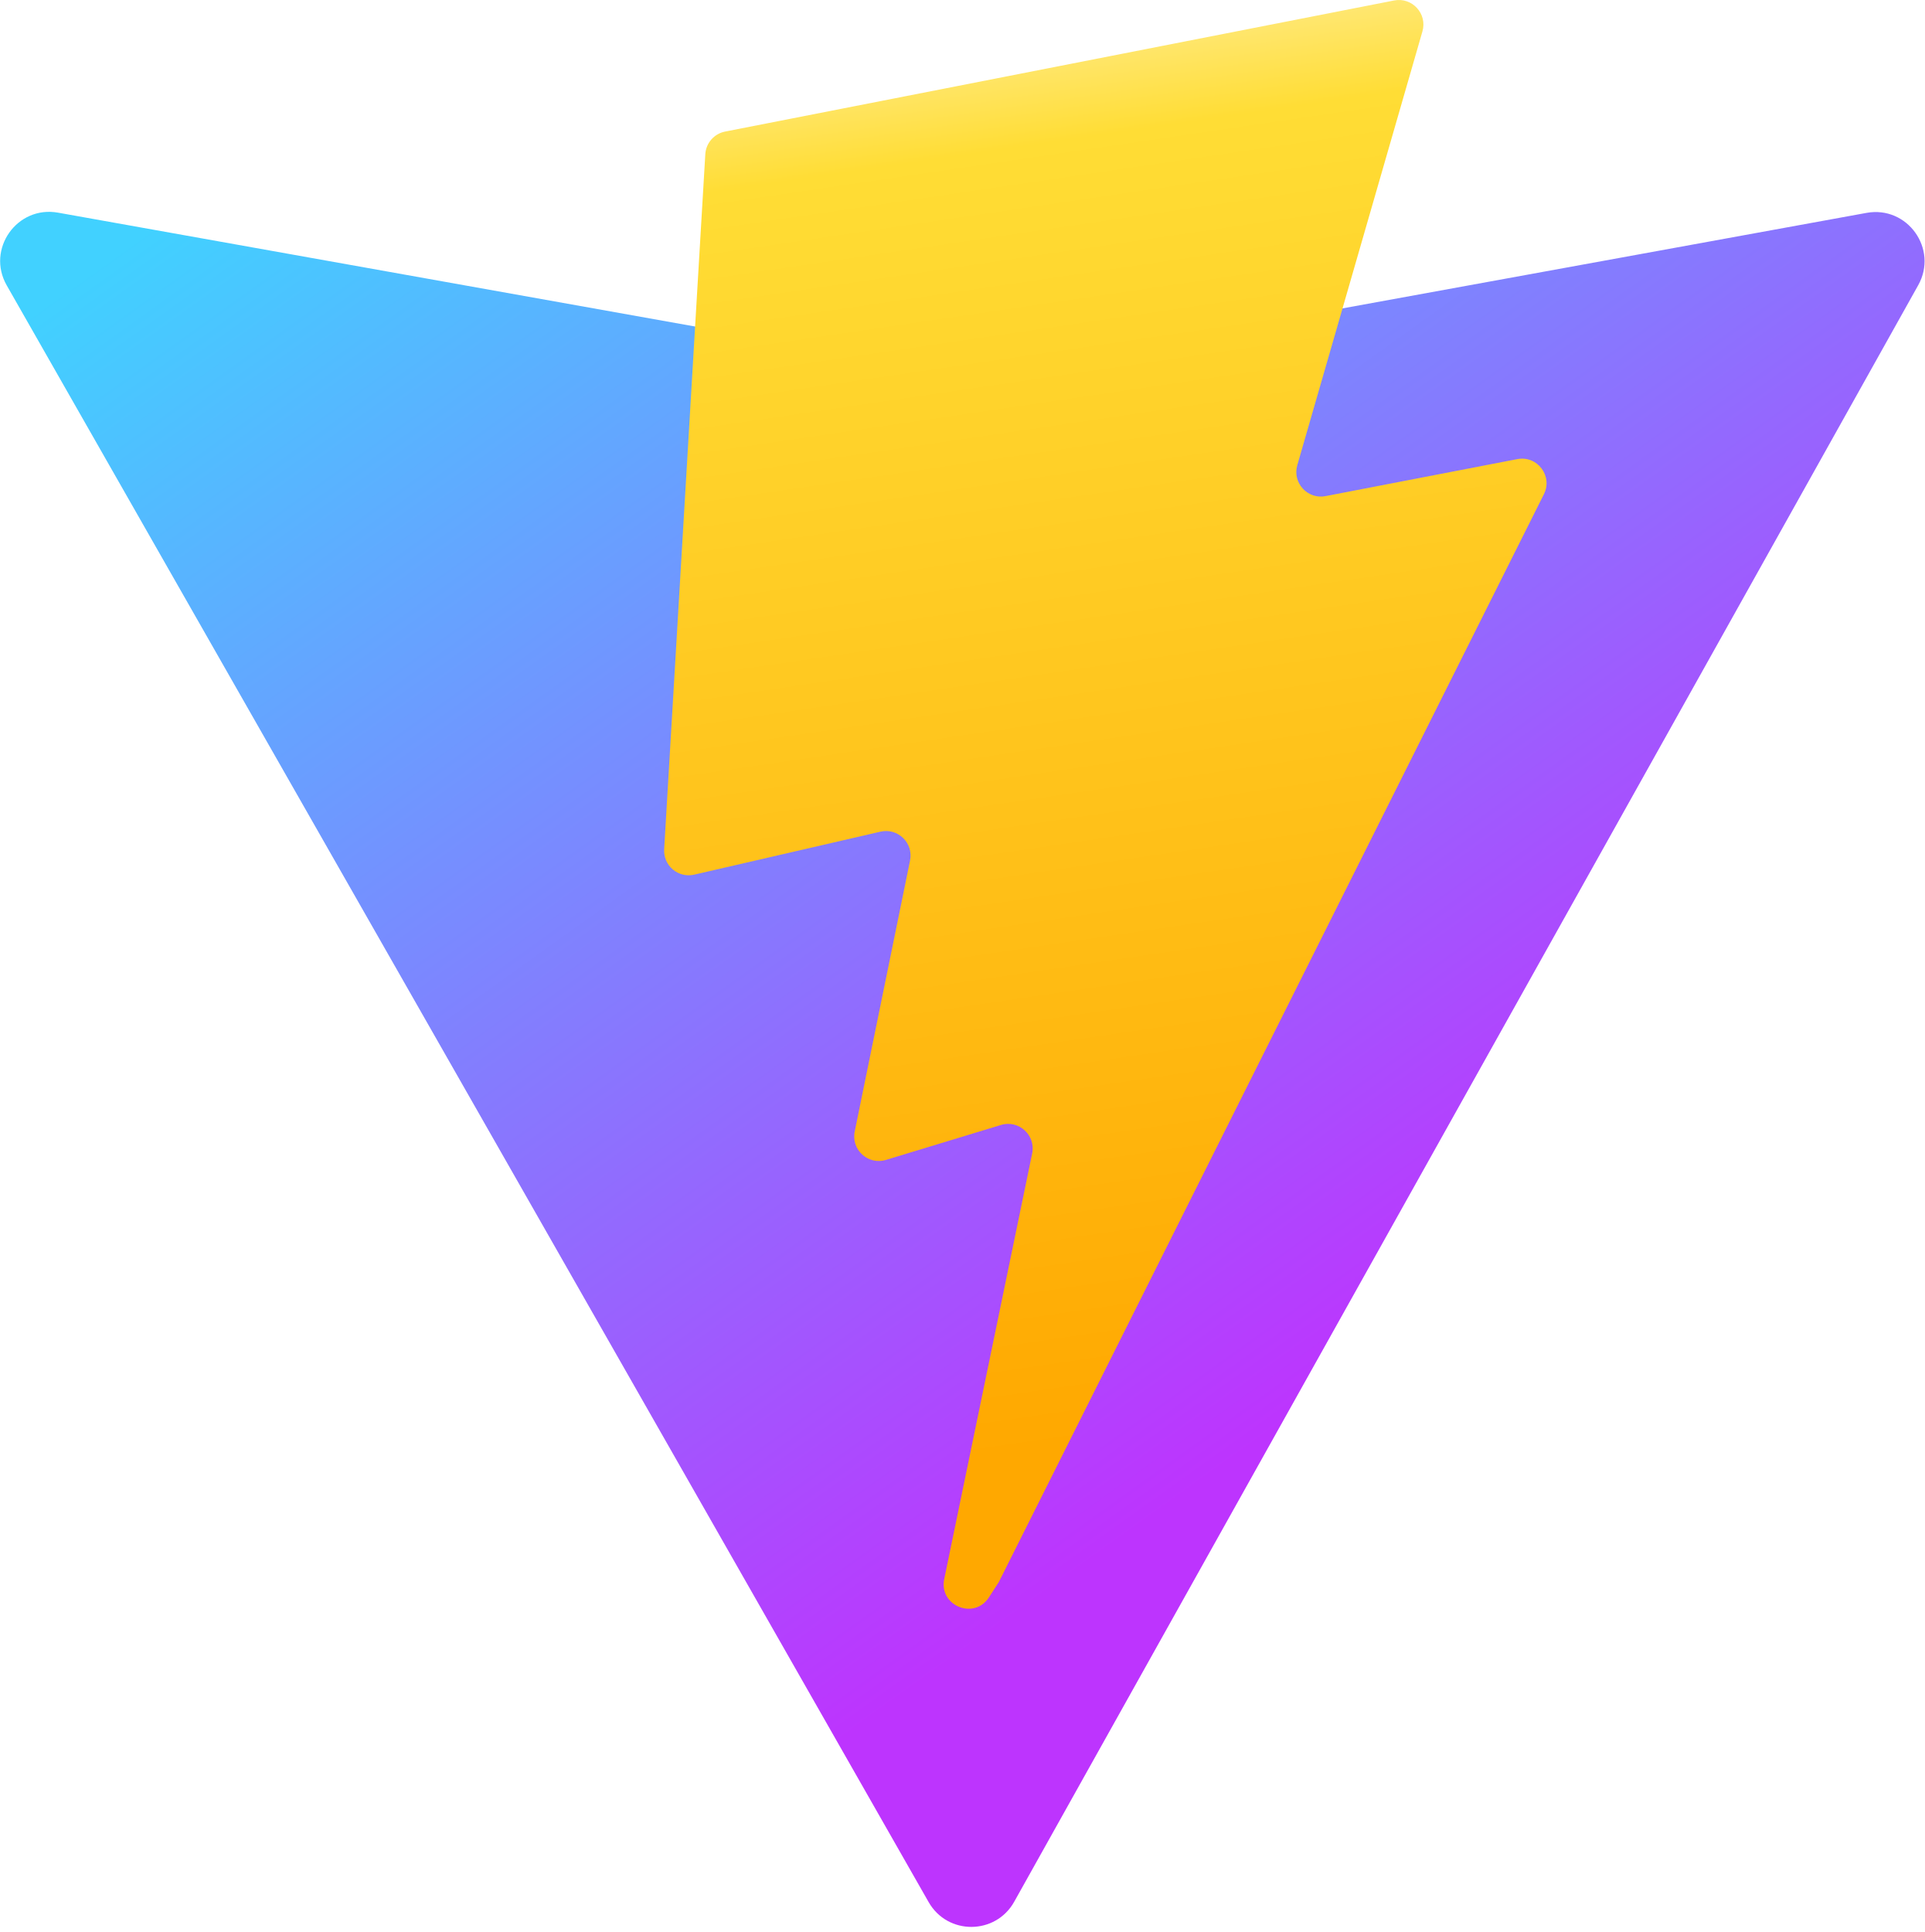
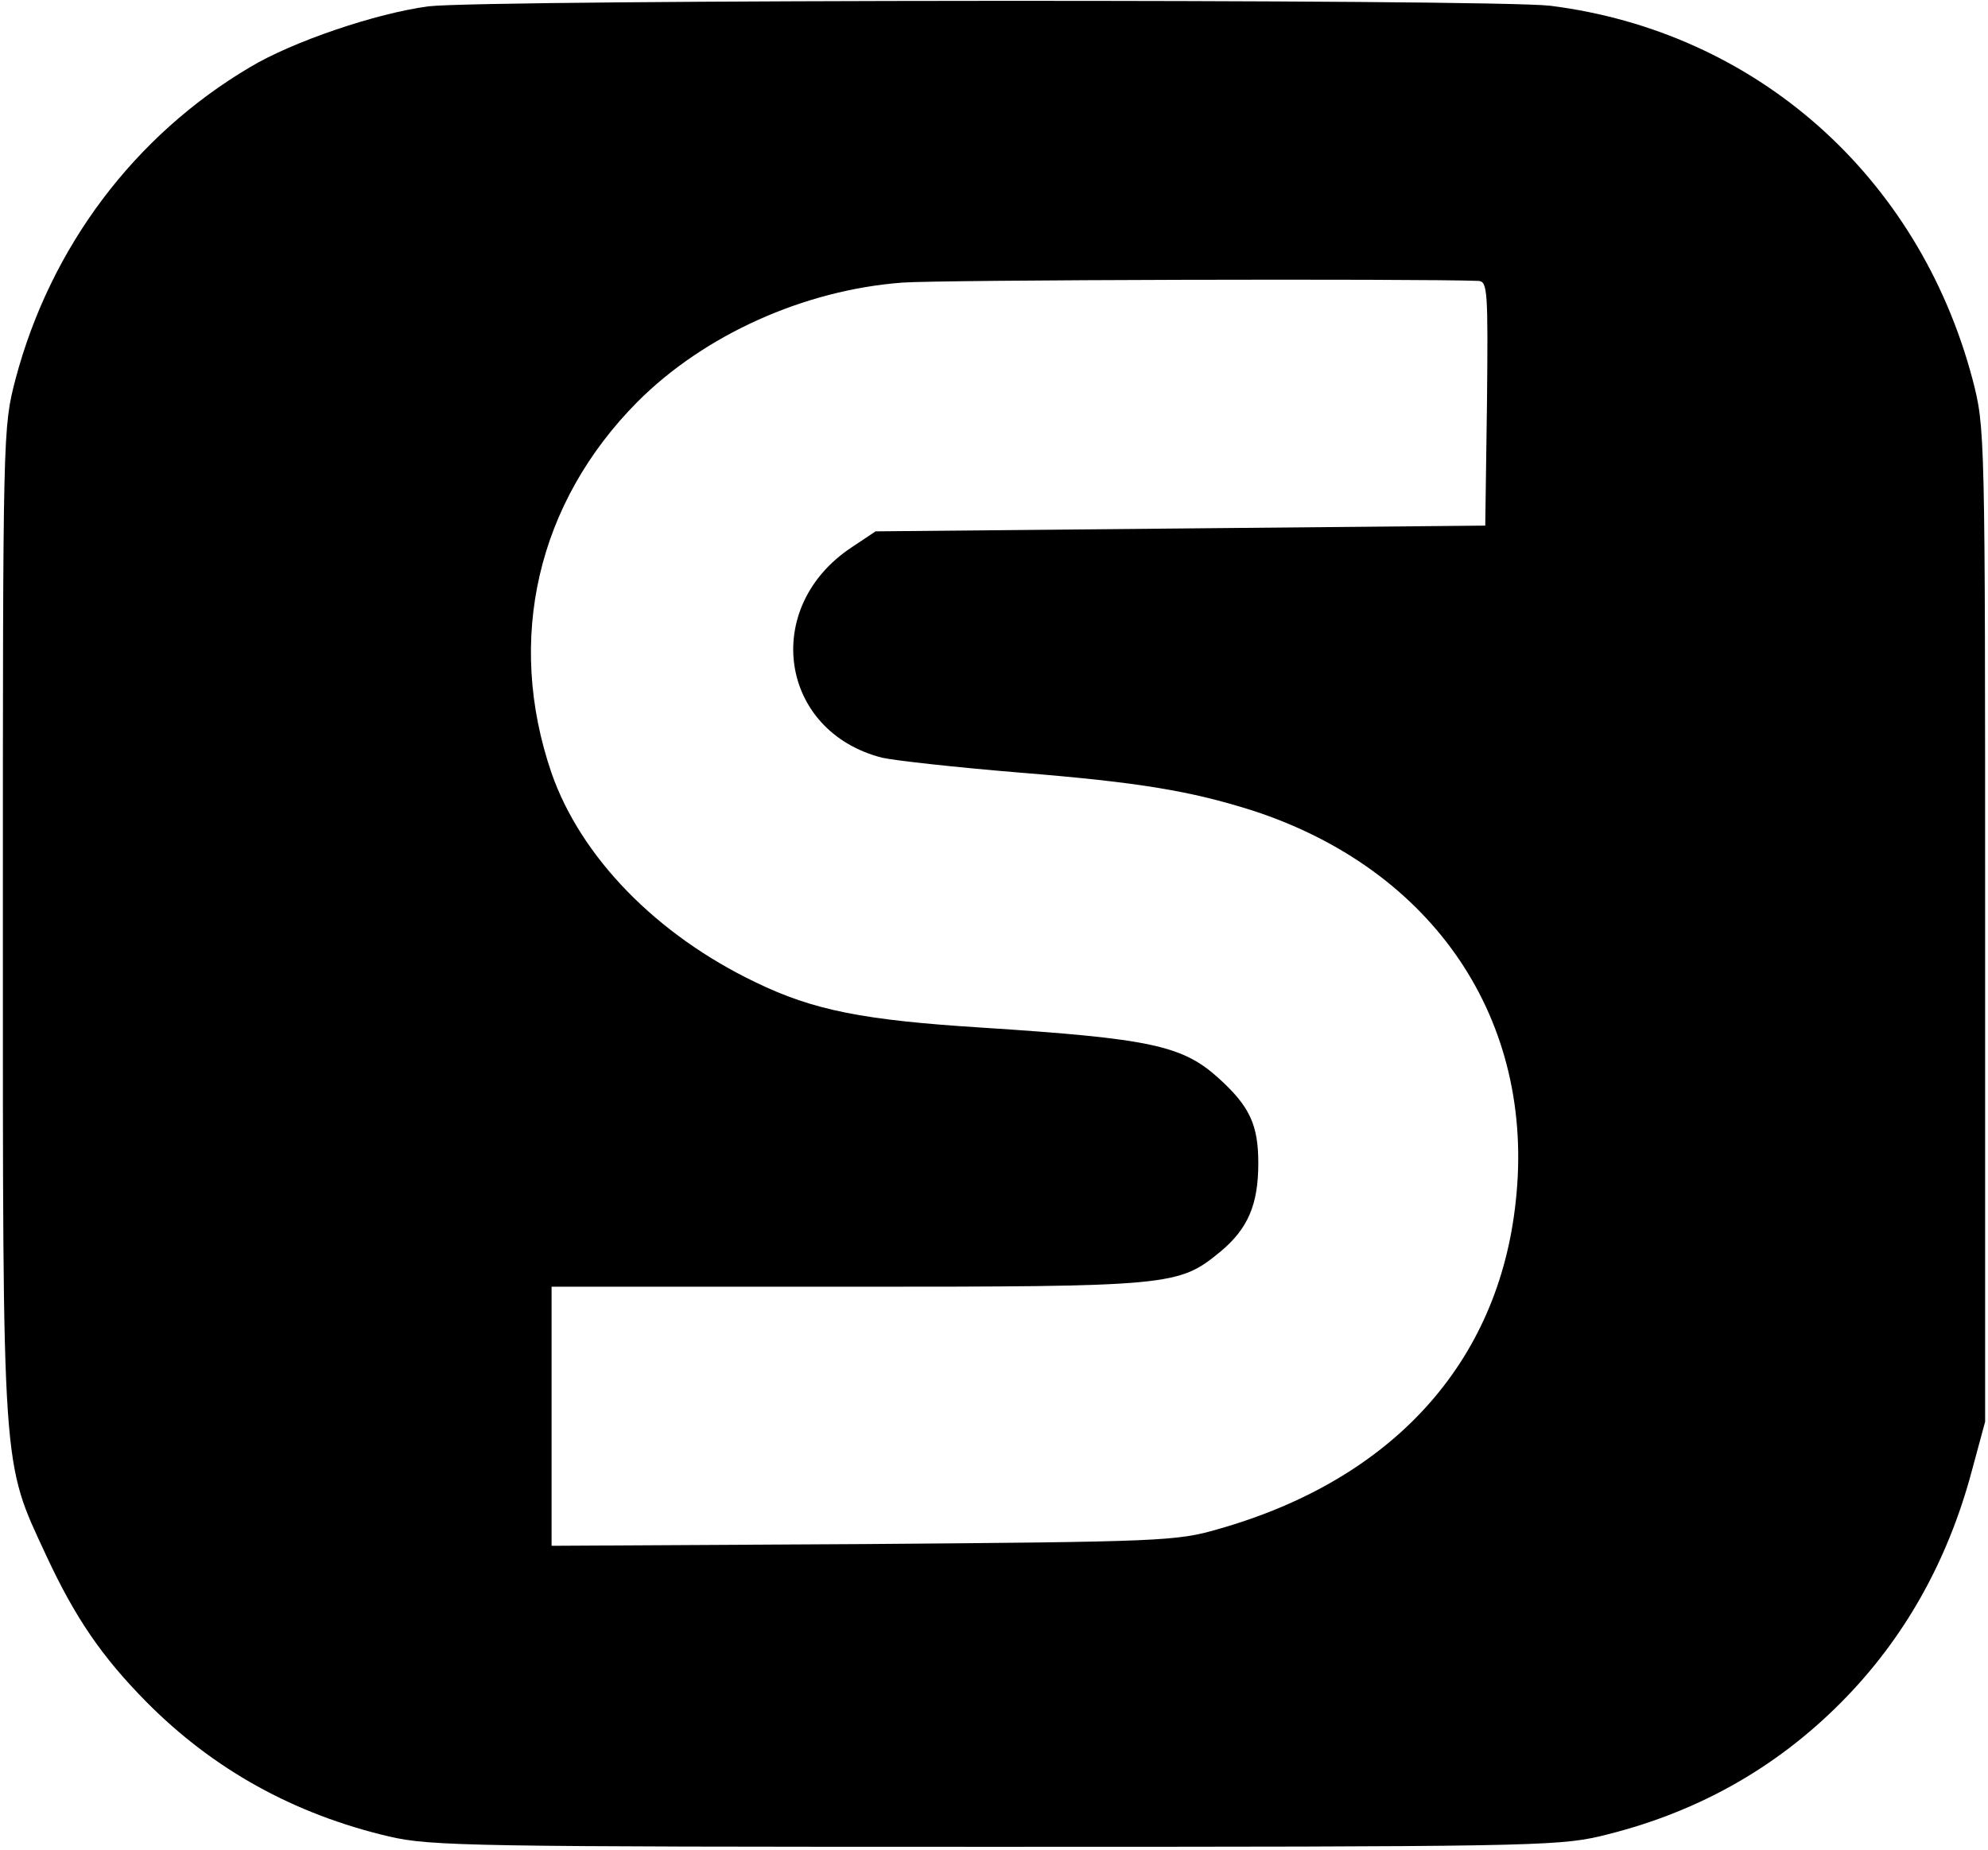
- <svg xmlns="http://www.w3.org/2000/svg" aria-hidden="true" role="img" class="iconify iconify--logos" width="31.88" height="32" preserveAspectRatio="xMidYMid meet" viewBox="0 0 256 257">
-   <defs>
-     <linearGradient id="IconifyId1813088fe1fbc01fb466" x1="-.828%" x2="57.636%" y1="7.652%" y2="78.411%">
-       <stop offset="0%" stop-color="#41D1FF" />
-       <stop offset="100%" stop-color="#BD34FE" />
-     </linearGradient>
-     <linearGradient id="IconifyId1813088fe1fbc01fb467" x1="43.376%" x2="50.316%" y1="2.242%" y2="89.03%">
-       <stop offset="0%" stop-color="#FFEA83" />
-       <stop offset="8.333%" stop-color="#FFDD35" />
-       <stop offset="100%" stop-color="#FFA800" />
-     </linearGradient>
-   </defs>
-   <path fill="url(#IconifyId1813088fe1fbc01fb466)" d="M255.153 37.938L134.897 252.976c-2.483 4.44-8.862 4.466-11.382.048L.875 37.958c-2.746-4.814 1.371-10.646 6.827-9.67l120.385 21.517a6.537 6.537 0 0 0 2.322-.004l117.867-21.483c5.438-.991 9.574 4.796 6.877 9.62Z" />
-   <path fill="url(#IconifyId1813088fe1fbc01fb467)" d="M185.432.063L96.44 17.501a3.268 3.268 0 0 0-2.634 3.014l-5.474 92.456a3.268 3.268 0 0 0 3.997 3.378l24.777-5.718c2.318-.535 4.413 1.507 3.936 3.838l-7.361 36.047c-.495 2.426 1.782 4.5 4.151 3.78l15.304-4.649c2.372-.72 4.652 1.36 4.15 3.788l-11.698 56.621c-.732 3.542 3.979 5.473 5.943 2.437l1.313-2.028l72.516-144.72c1.215-2.423-.88-5.186-3.54-4.672l-25.505 4.922c-2.396.462-4.435-1.77-3.759-4.114l16.646-57.705c.677-2.35-1.37-4.583-3.769-4.113Z" />
+ <svg xmlns="http://www.w3.org/2000/svg" version="1.0" width="346pt" height="322pt" viewBox="0 0 346 322" preserveAspectRatio="xMidYMid meet">
+   <g transform="translate(0,322) scale(0.1,-0.1)" fill="#000000" stroke="none">
+     <path d="M746 3209 c-91 -12 -236 -61 -311 -106 -201 -119 -347 -313 -408 -543 -22 -85 -22 -87 -22 -945 0 -967 -2 -936 75 -1102 51 -110 98 -178 175 -256 116 -117 256 -195 422 -234 73 -17 143 -18 1053 -18 910 0 980 1 1053 18 166 39 306 117 422 234 109 110 185 245 227 403 l23 85 0 865 c0 863 0 865 -22 950 -94 354 -377 605 -735 650 -102 12 -1852 11 -1952 -1z m1827 -478 c16 -1 17 -16 15 -213 l-3 -213 -531 -5 -530 -5 -42 -28 c-157 -104 -126 -320 53 -366 22 -5 130 -17 240 -26 210 -17 297 -32 405 -66 316 -103 493 -366 458 -681 -30 -281 -215 -484 -518 -570 -72 -21 -99 -22 -617 -26 l-543 -3 0 225 0 226 513 0 c566 0 578 1 651 61 48 40 66 82 66 154 0 67 -15 99 -69 148 -63 57 -118 69 -411 88 -207 13 -294 30 -395 79 -173 83 -304 218 -355 364 -80 233 -25 471 150 647 116 116 289 194 460 207 64 5 899 7 1003 3z" />
+   </g>
</svg>
